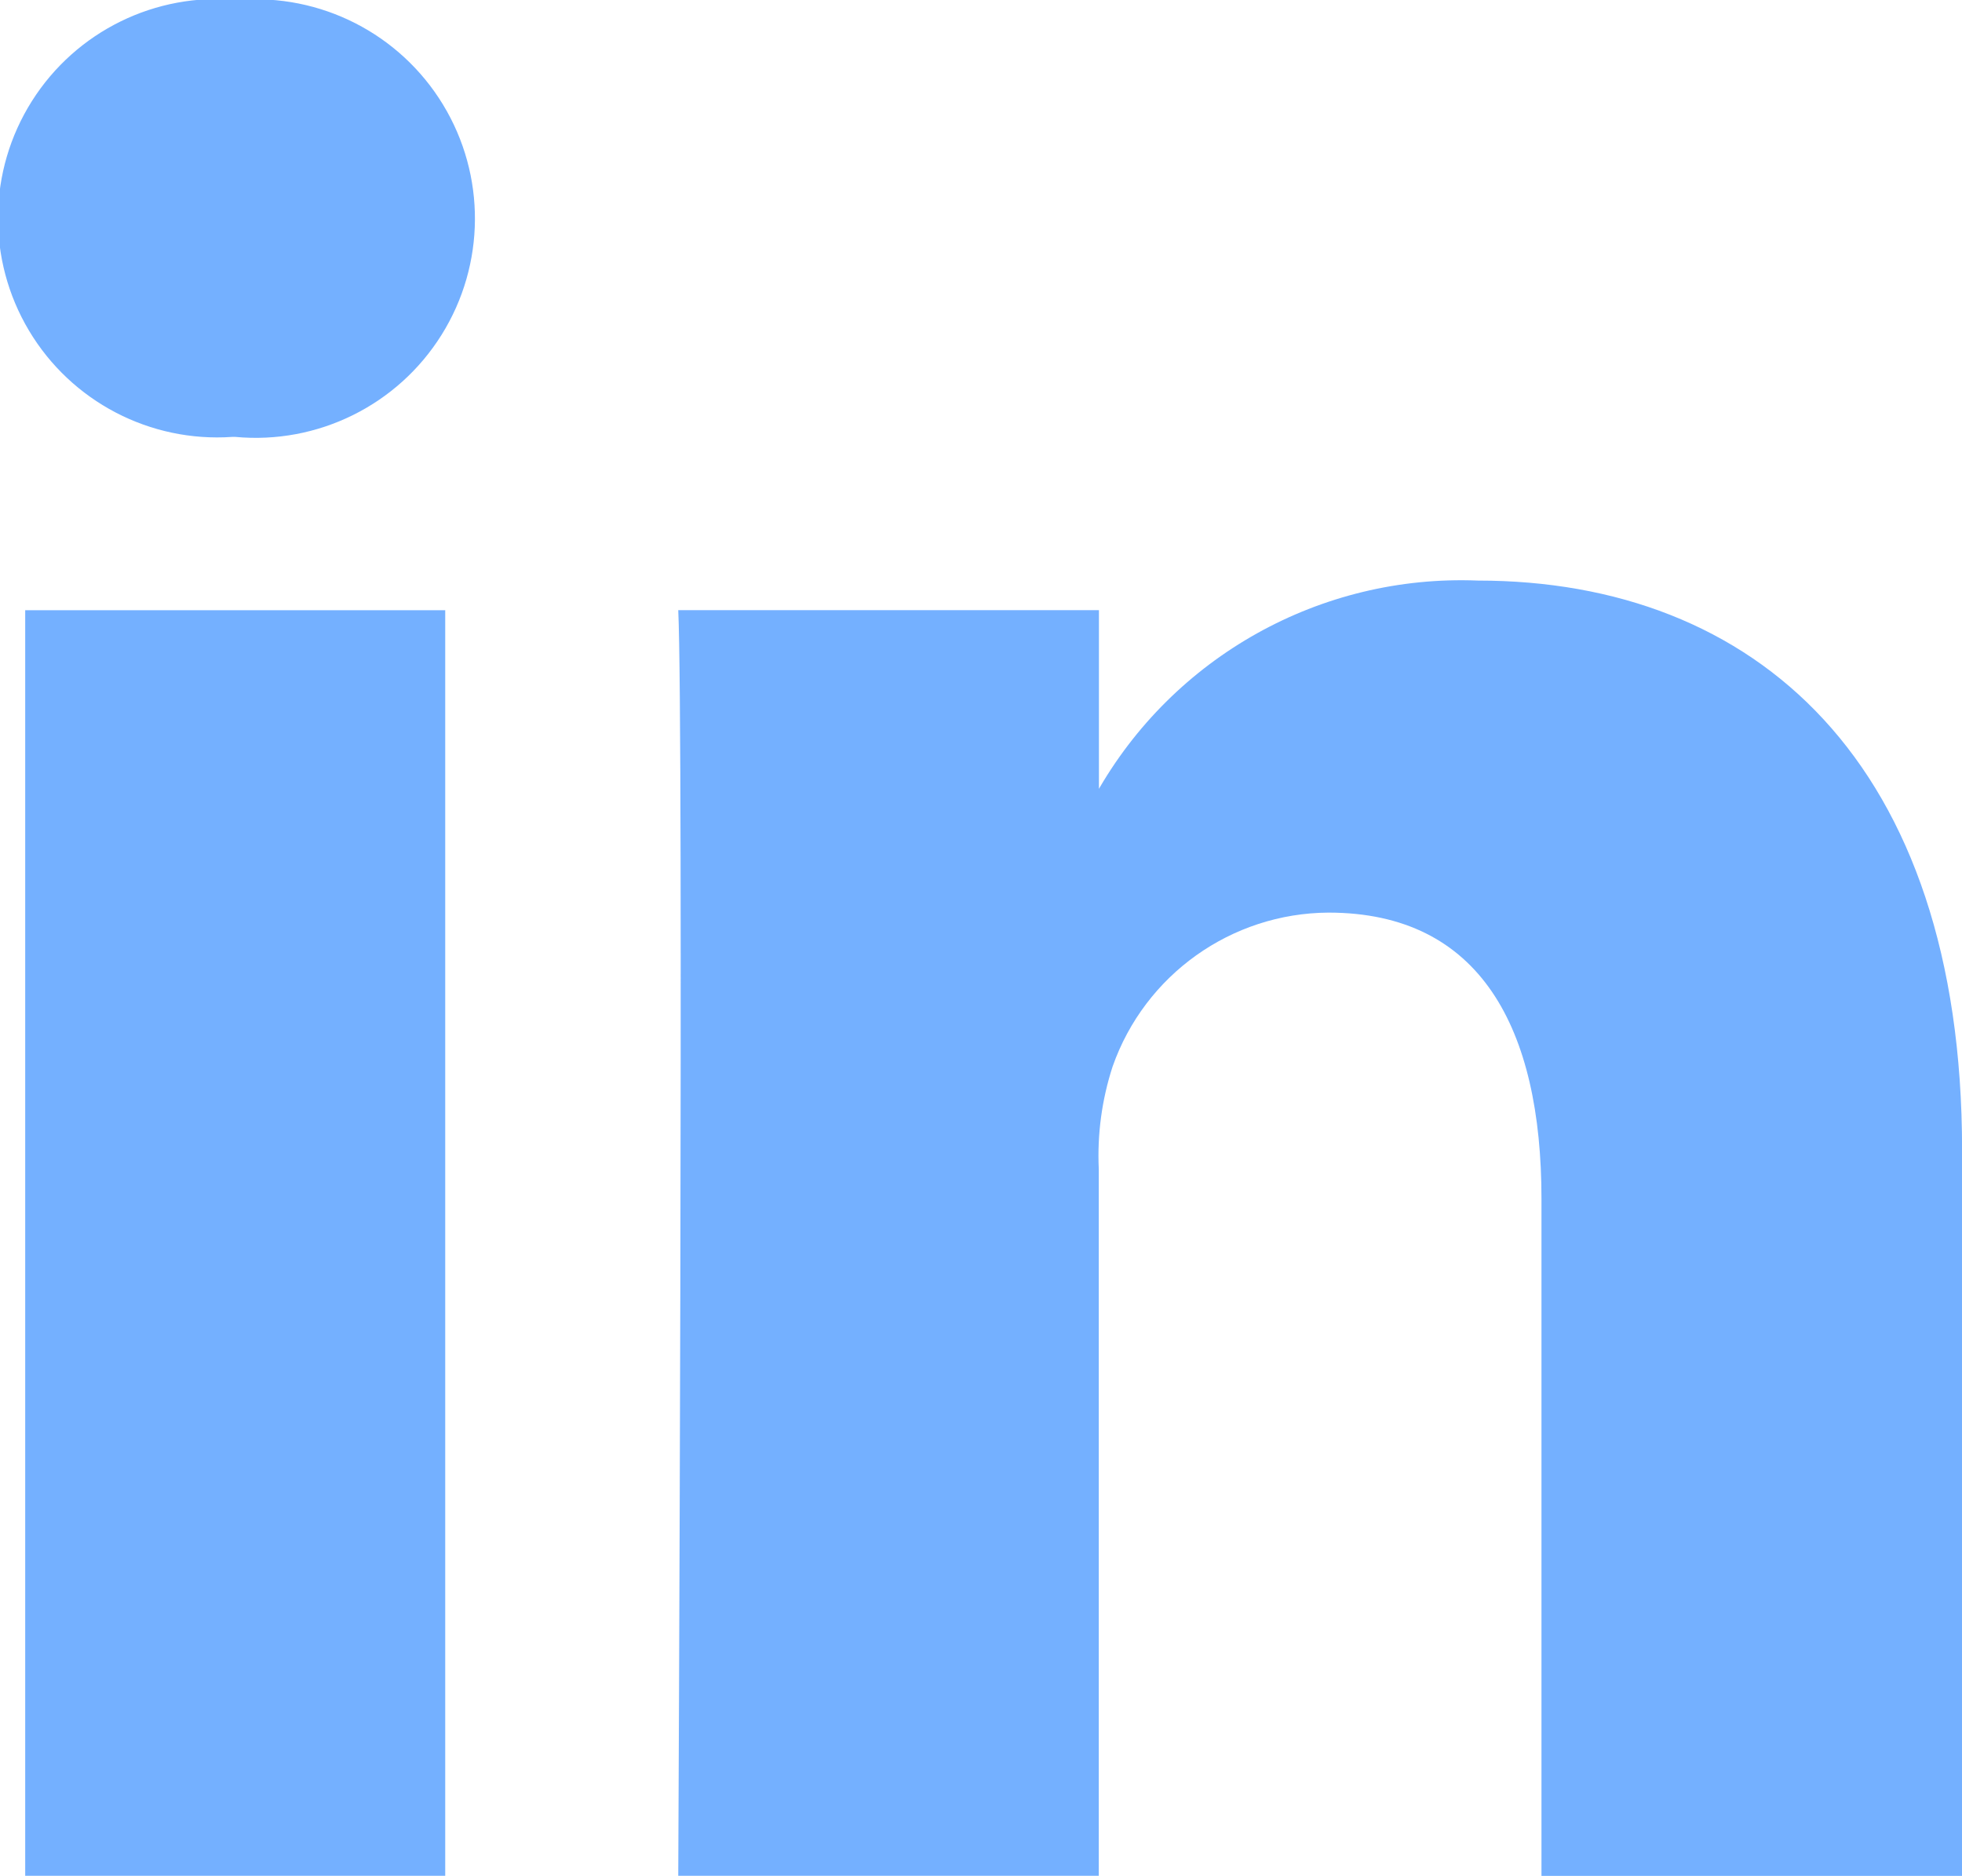
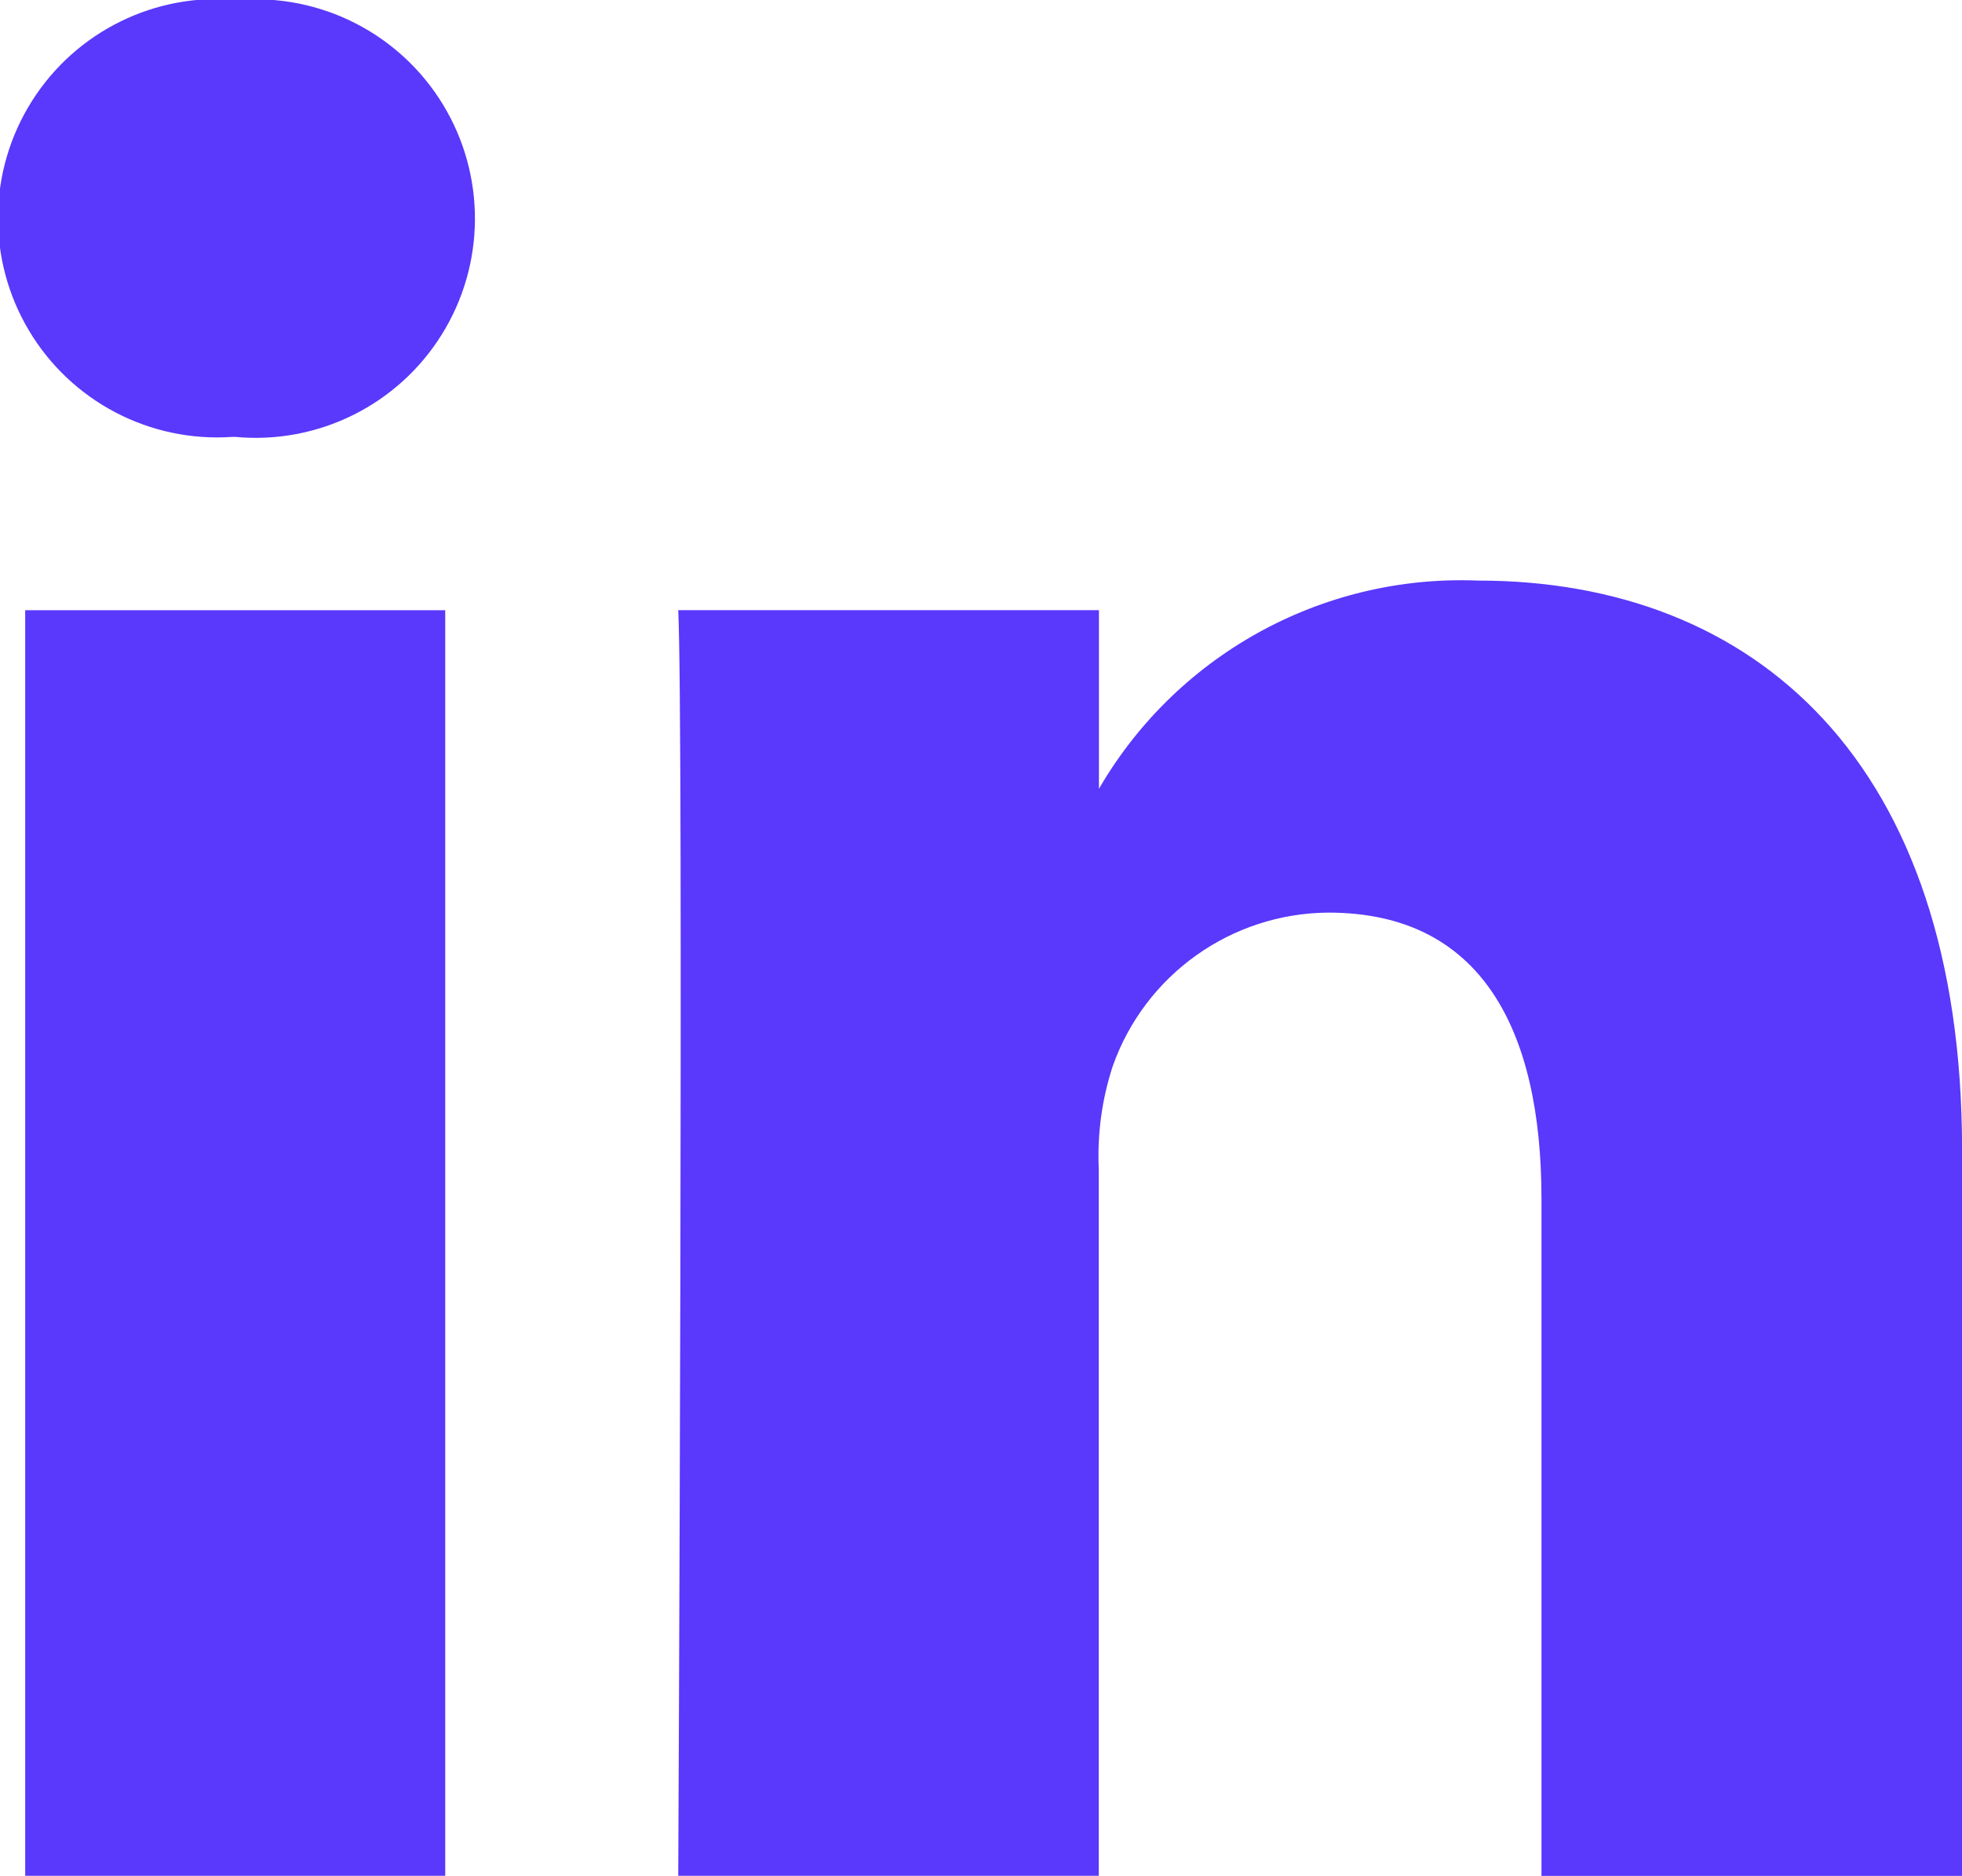
<svg xmlns="http://www.w3.org/2000/svg" width="23.356" height="22.326" viewBox="0 0 23.356 22.326">
-   <path id="linkedin" d="M5.3,22.326V7.263H.3V22.326ZM2.8,5.2A2.61,2.61,0,1,0,2.832,0a2.609,2.609,0,1,0-.066,5.2H2.8ZM8.073,22.326h5.007V13.914a3.427,3.427,0,0,1,.165-1.221,2.741,2.741,0,0,1,2.569-1.831c1.812,0,2.536,1.381,2.536,3.406v8.059h5.007V13.689c0-4.627-2.47-6.779-5.764-6.779a4.986,4.986,0,0,0-4.545,2.538h.034V7.262H8.074c.066,1.413,0,15.063,0,15.063Z" fill="#74b0ff" />
+   <path id="linkedin" d="M5.3,22.326V7.263H.3V22.326ZM2.8,5.2A2.61,2.61,0,1,0,2.832,0a2.609,2.609,0,1,0-.066,5.2H2.8ZM8.073,22.326h5.007V13.914a3.427,3.427,0,0,1,.165-1.221,2.741,2.741,0,0,1,2.569-1.831c1.812,0,2.536,1.381,2.536,3.406v8.059h5.007V13.689c0-4.627-2.47-6.779-5.764-6.779a4.986,4.986,0,0,0-4.545,2.538h.034V7.262H8.074c.066,1.413,0,15.063,0,15.063Z" fill="#5a38fc" />
</svg>
